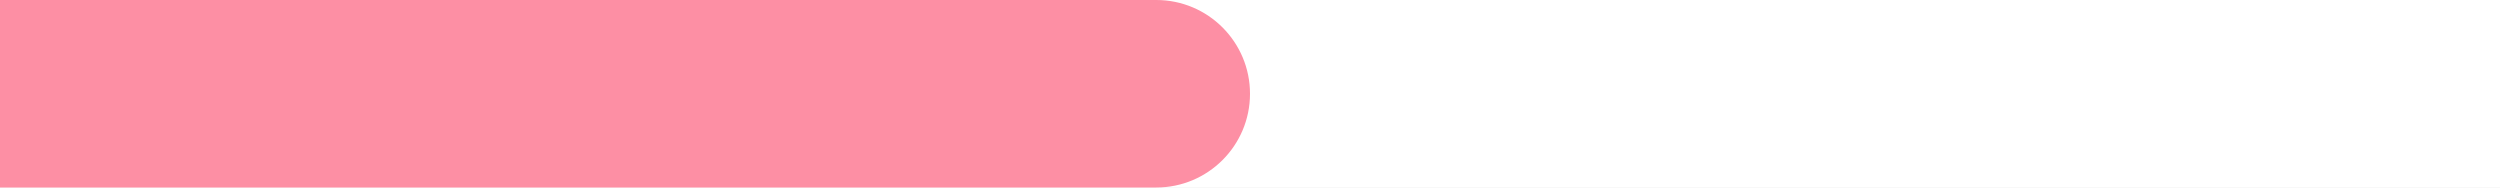
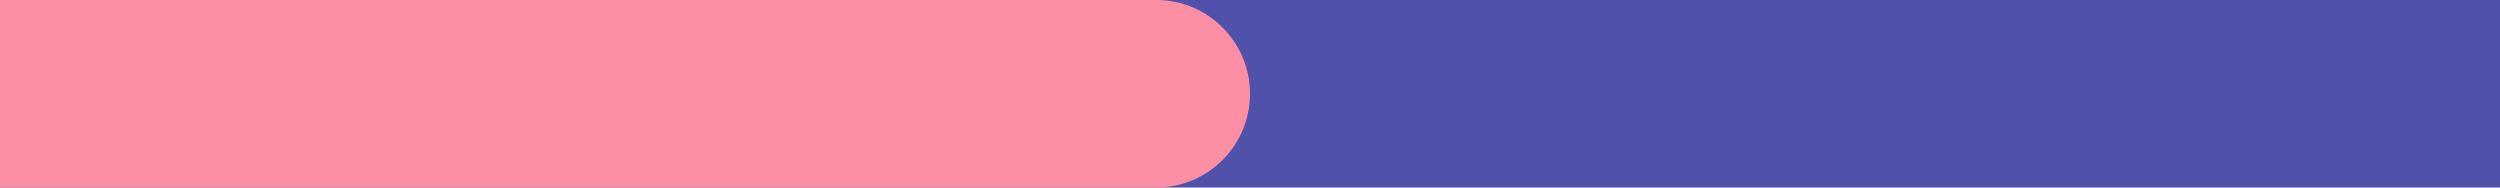
<svg xmlns="http://www.w3.org/2000/svg" width="200" height="15" viewBox="0 0 200 15" fill="none">
-   <rect width="200" height="15" fill="white" />
+   <rect width="200" height="15" fill="#4F51AA" />
  <path d="M0 0H92.5C96.642 0 100 3.358 100 7.5V7.5C100 11.642 96.642 15 92.5 15H0V0Z" fill="#FD8FA4" />
</svg>
